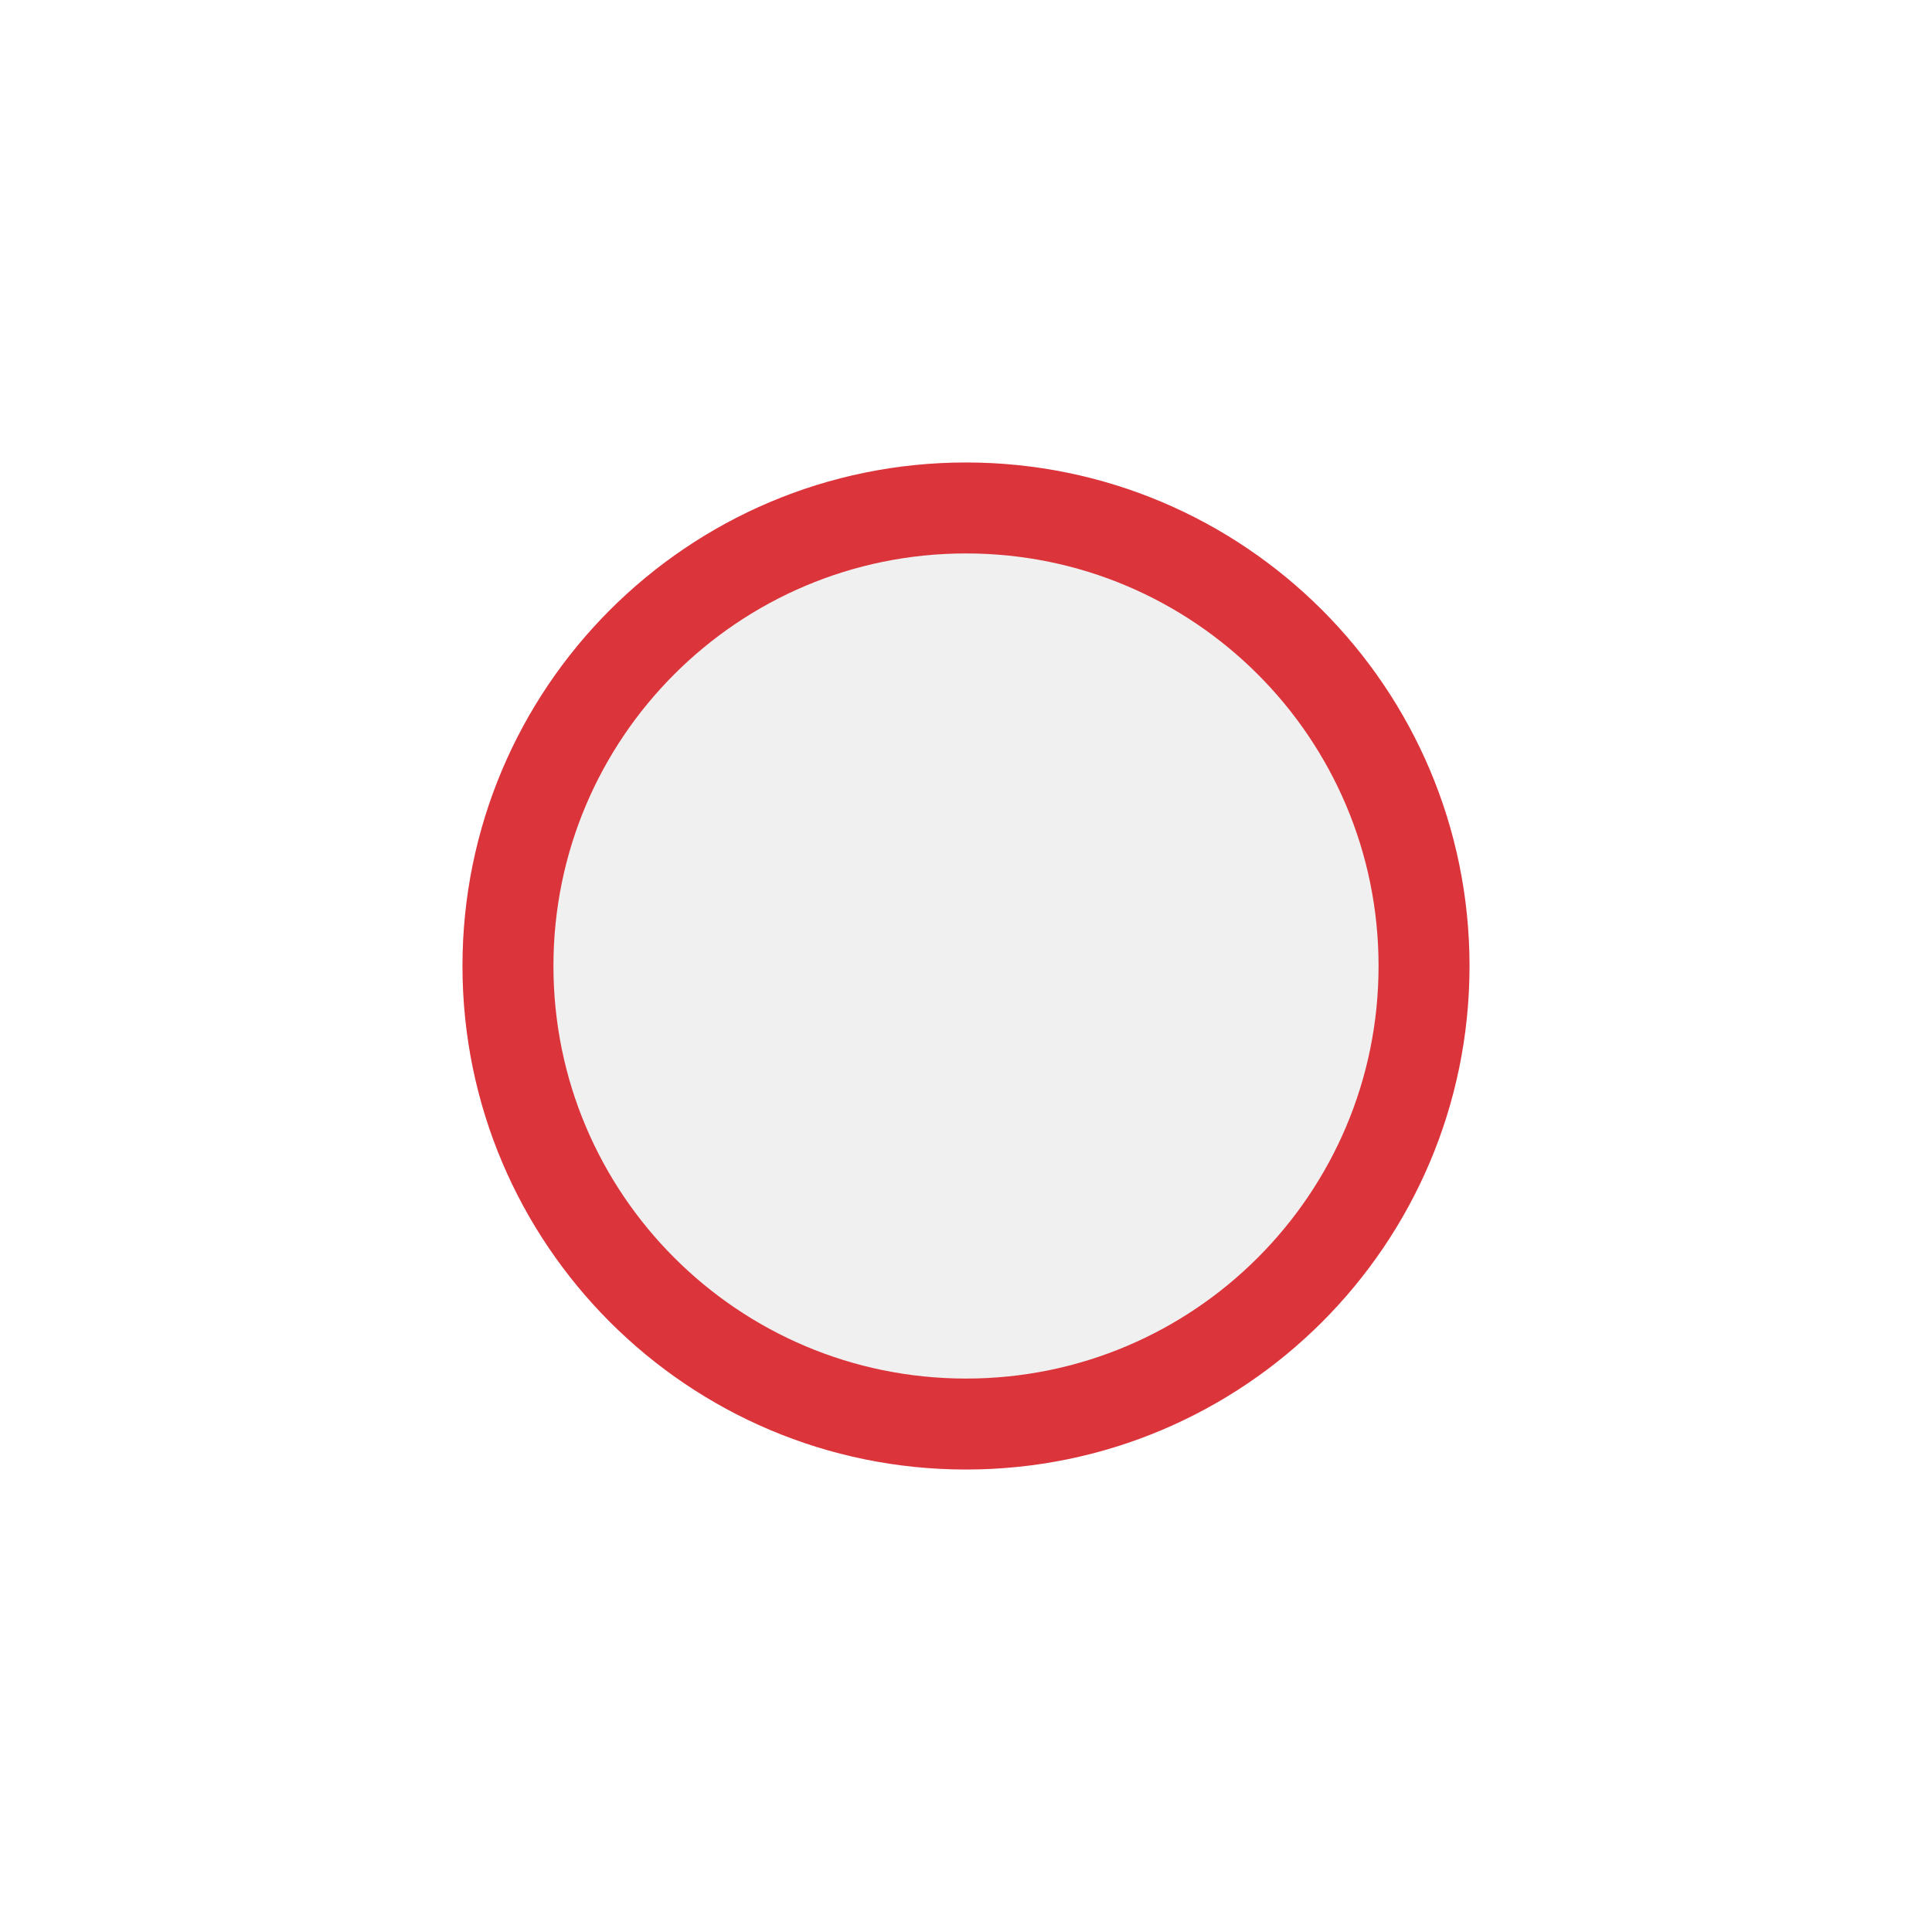
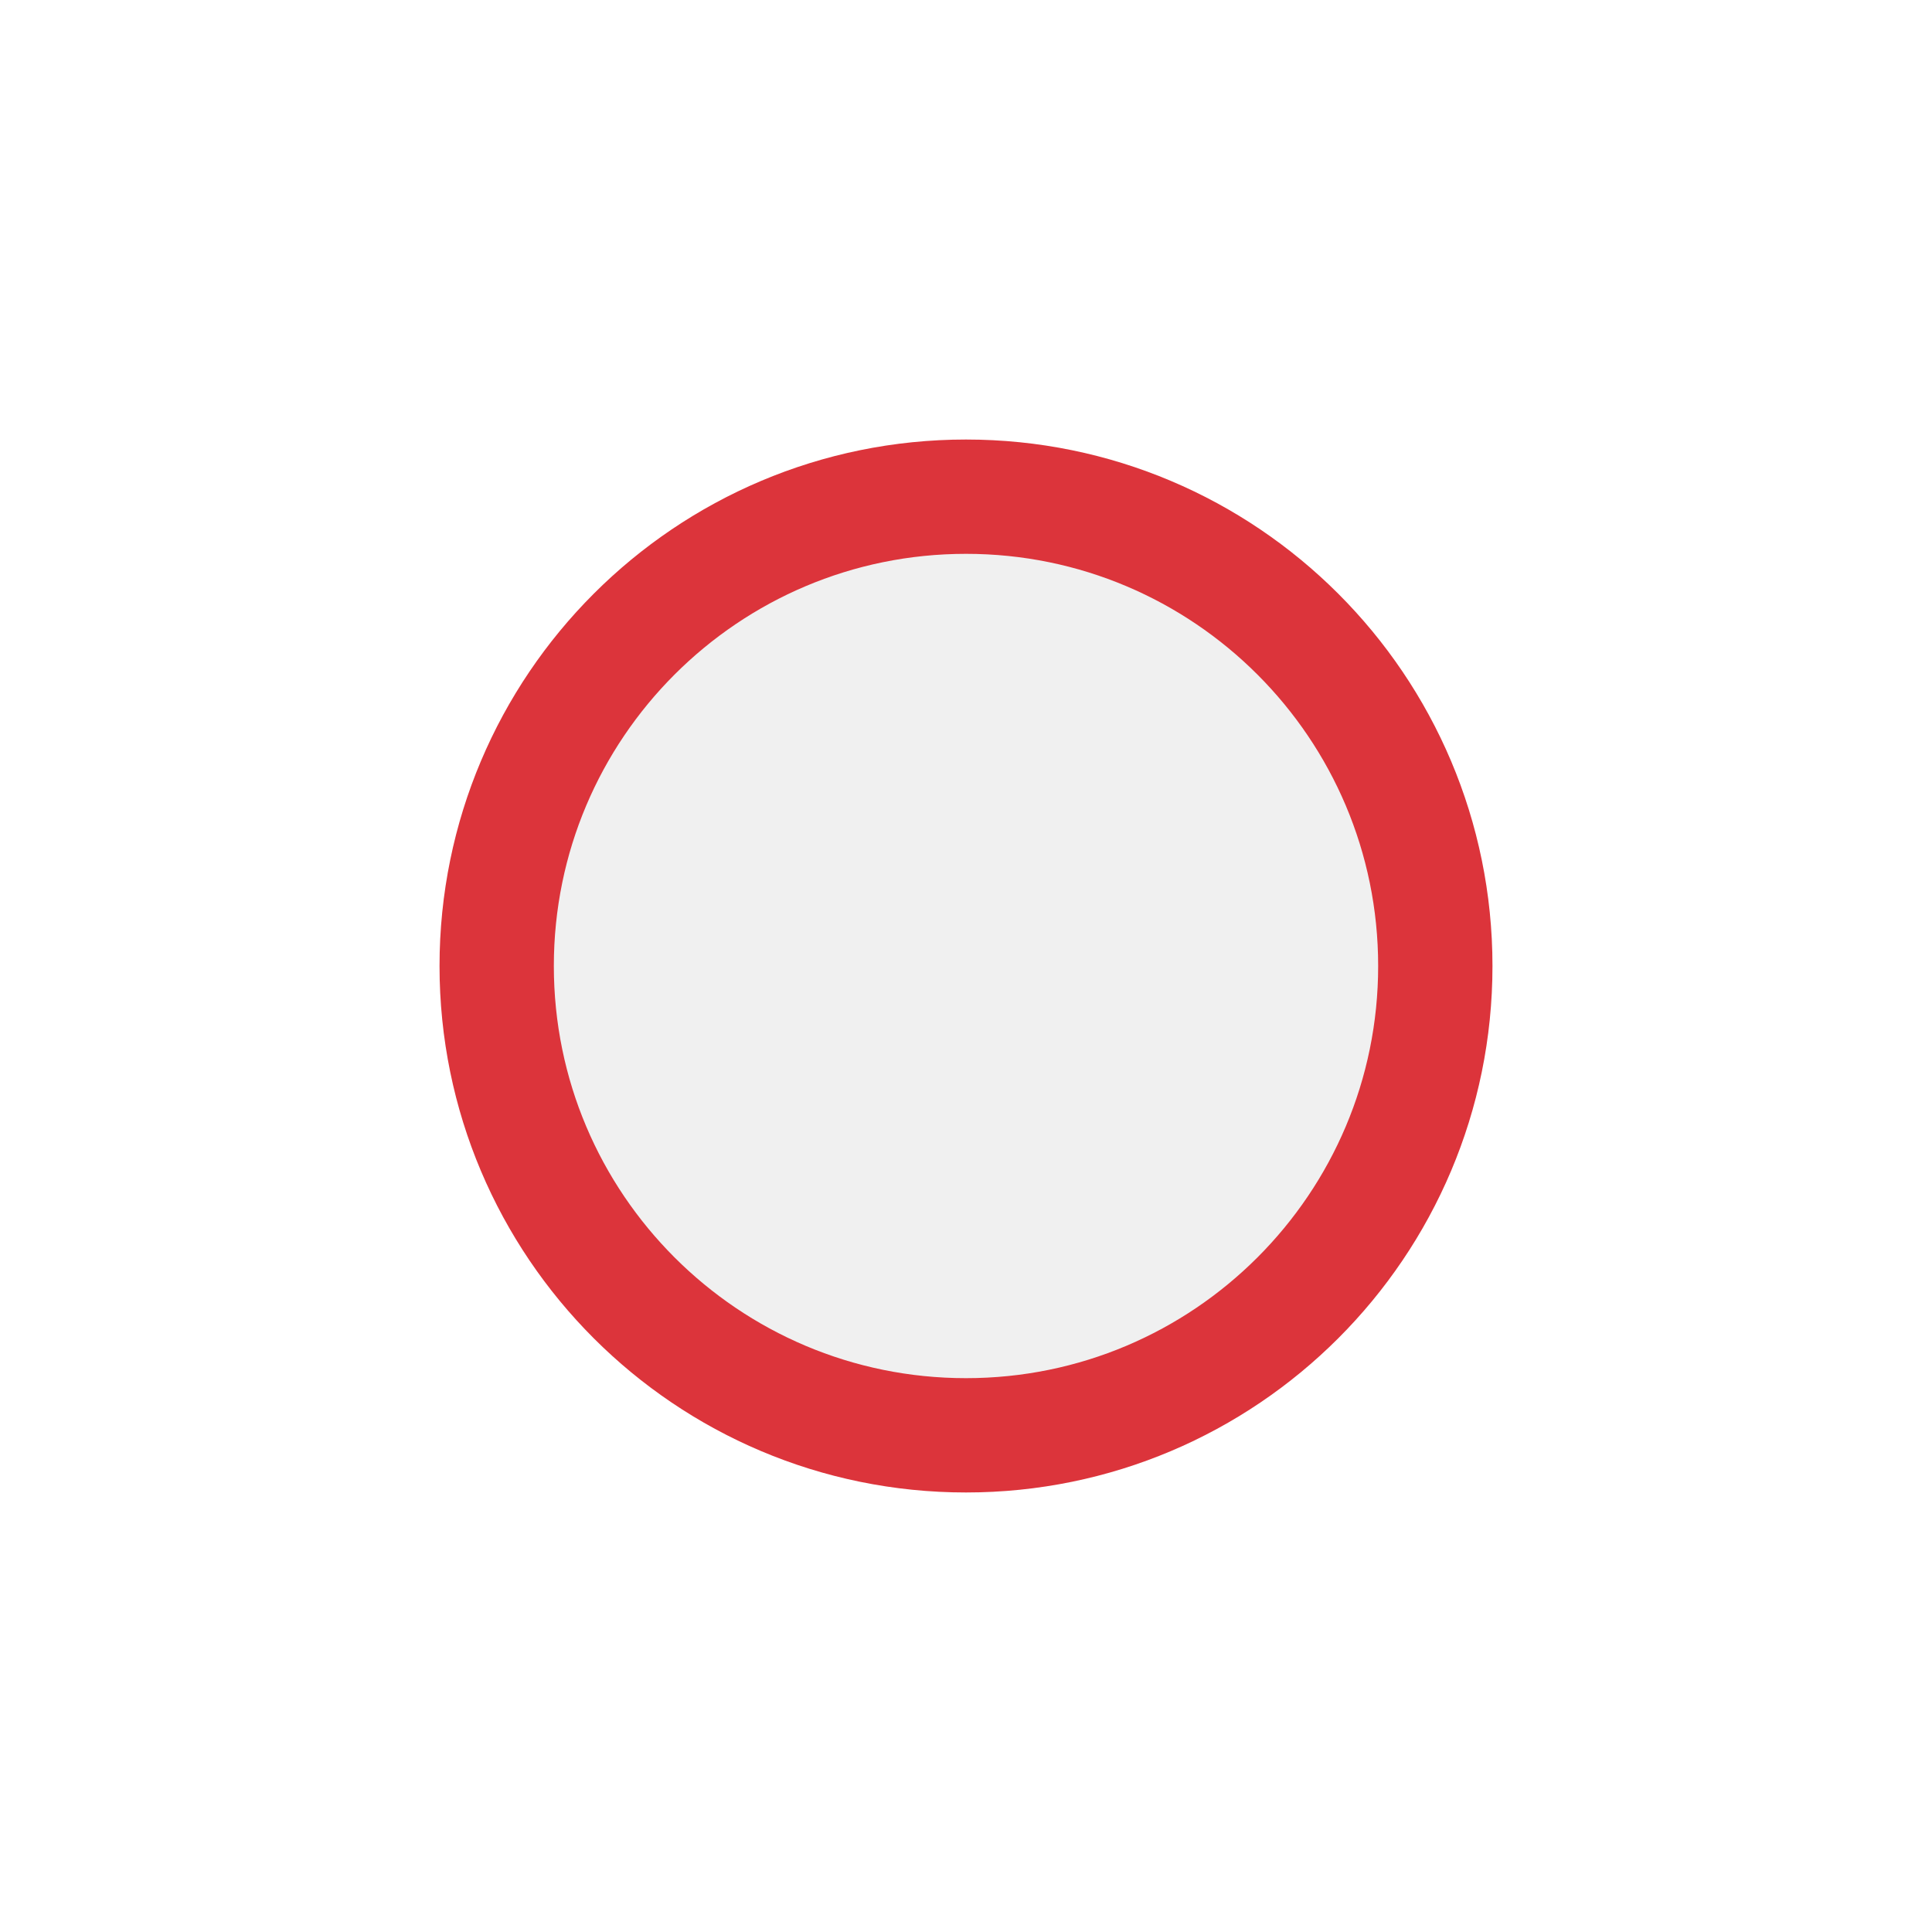
<svg xmlns="http://www.w3.org/2000/svg" class="svglite" width="24.00pt" height="24.00pt" viewBox="0 0 24.00 24.00">
  <defs>
    <style type="text/css">
    .svglite line, .svglite polyline, .svglite polygon, .svglite path, .svglite rect, .svglite circle {
      fill: none;
      stroke: #000000;
      stroke-linecap: round;
      stroke-linejoin: round;
      stroke-miterlimit: 10.00;
    }
    .svglite text {
      white-space: pre;
    }
  </style>
  </defs>
  <rect width="100%" height="100%" style="stroke: none; fill: none;" />
  <defs>
    <clipPath id="cpMC4wMHwyNC4wMHwwLjAwfDI0LjAw">
      <rect x="0.00" y="0.00" width="24.00" height="24.00" />
    </clipPath>
  </defs>
  <g clip-path="url(#cpMC4wMHwyNC4wMHwwLjAwfDI0LjAw)">
-     <circle cx="12.00" cy="12.00" r="5.69" style="stroke-width: 1.13; stroke: #DC343B; fill: #F0F0F0;" />
+     <circle cx="12.00" cy="12.00" r="5.83" style="stroke-width: 1.42; stroke: #DC343B; fill: #F0F0F0;" />
  </g>
</svg>
